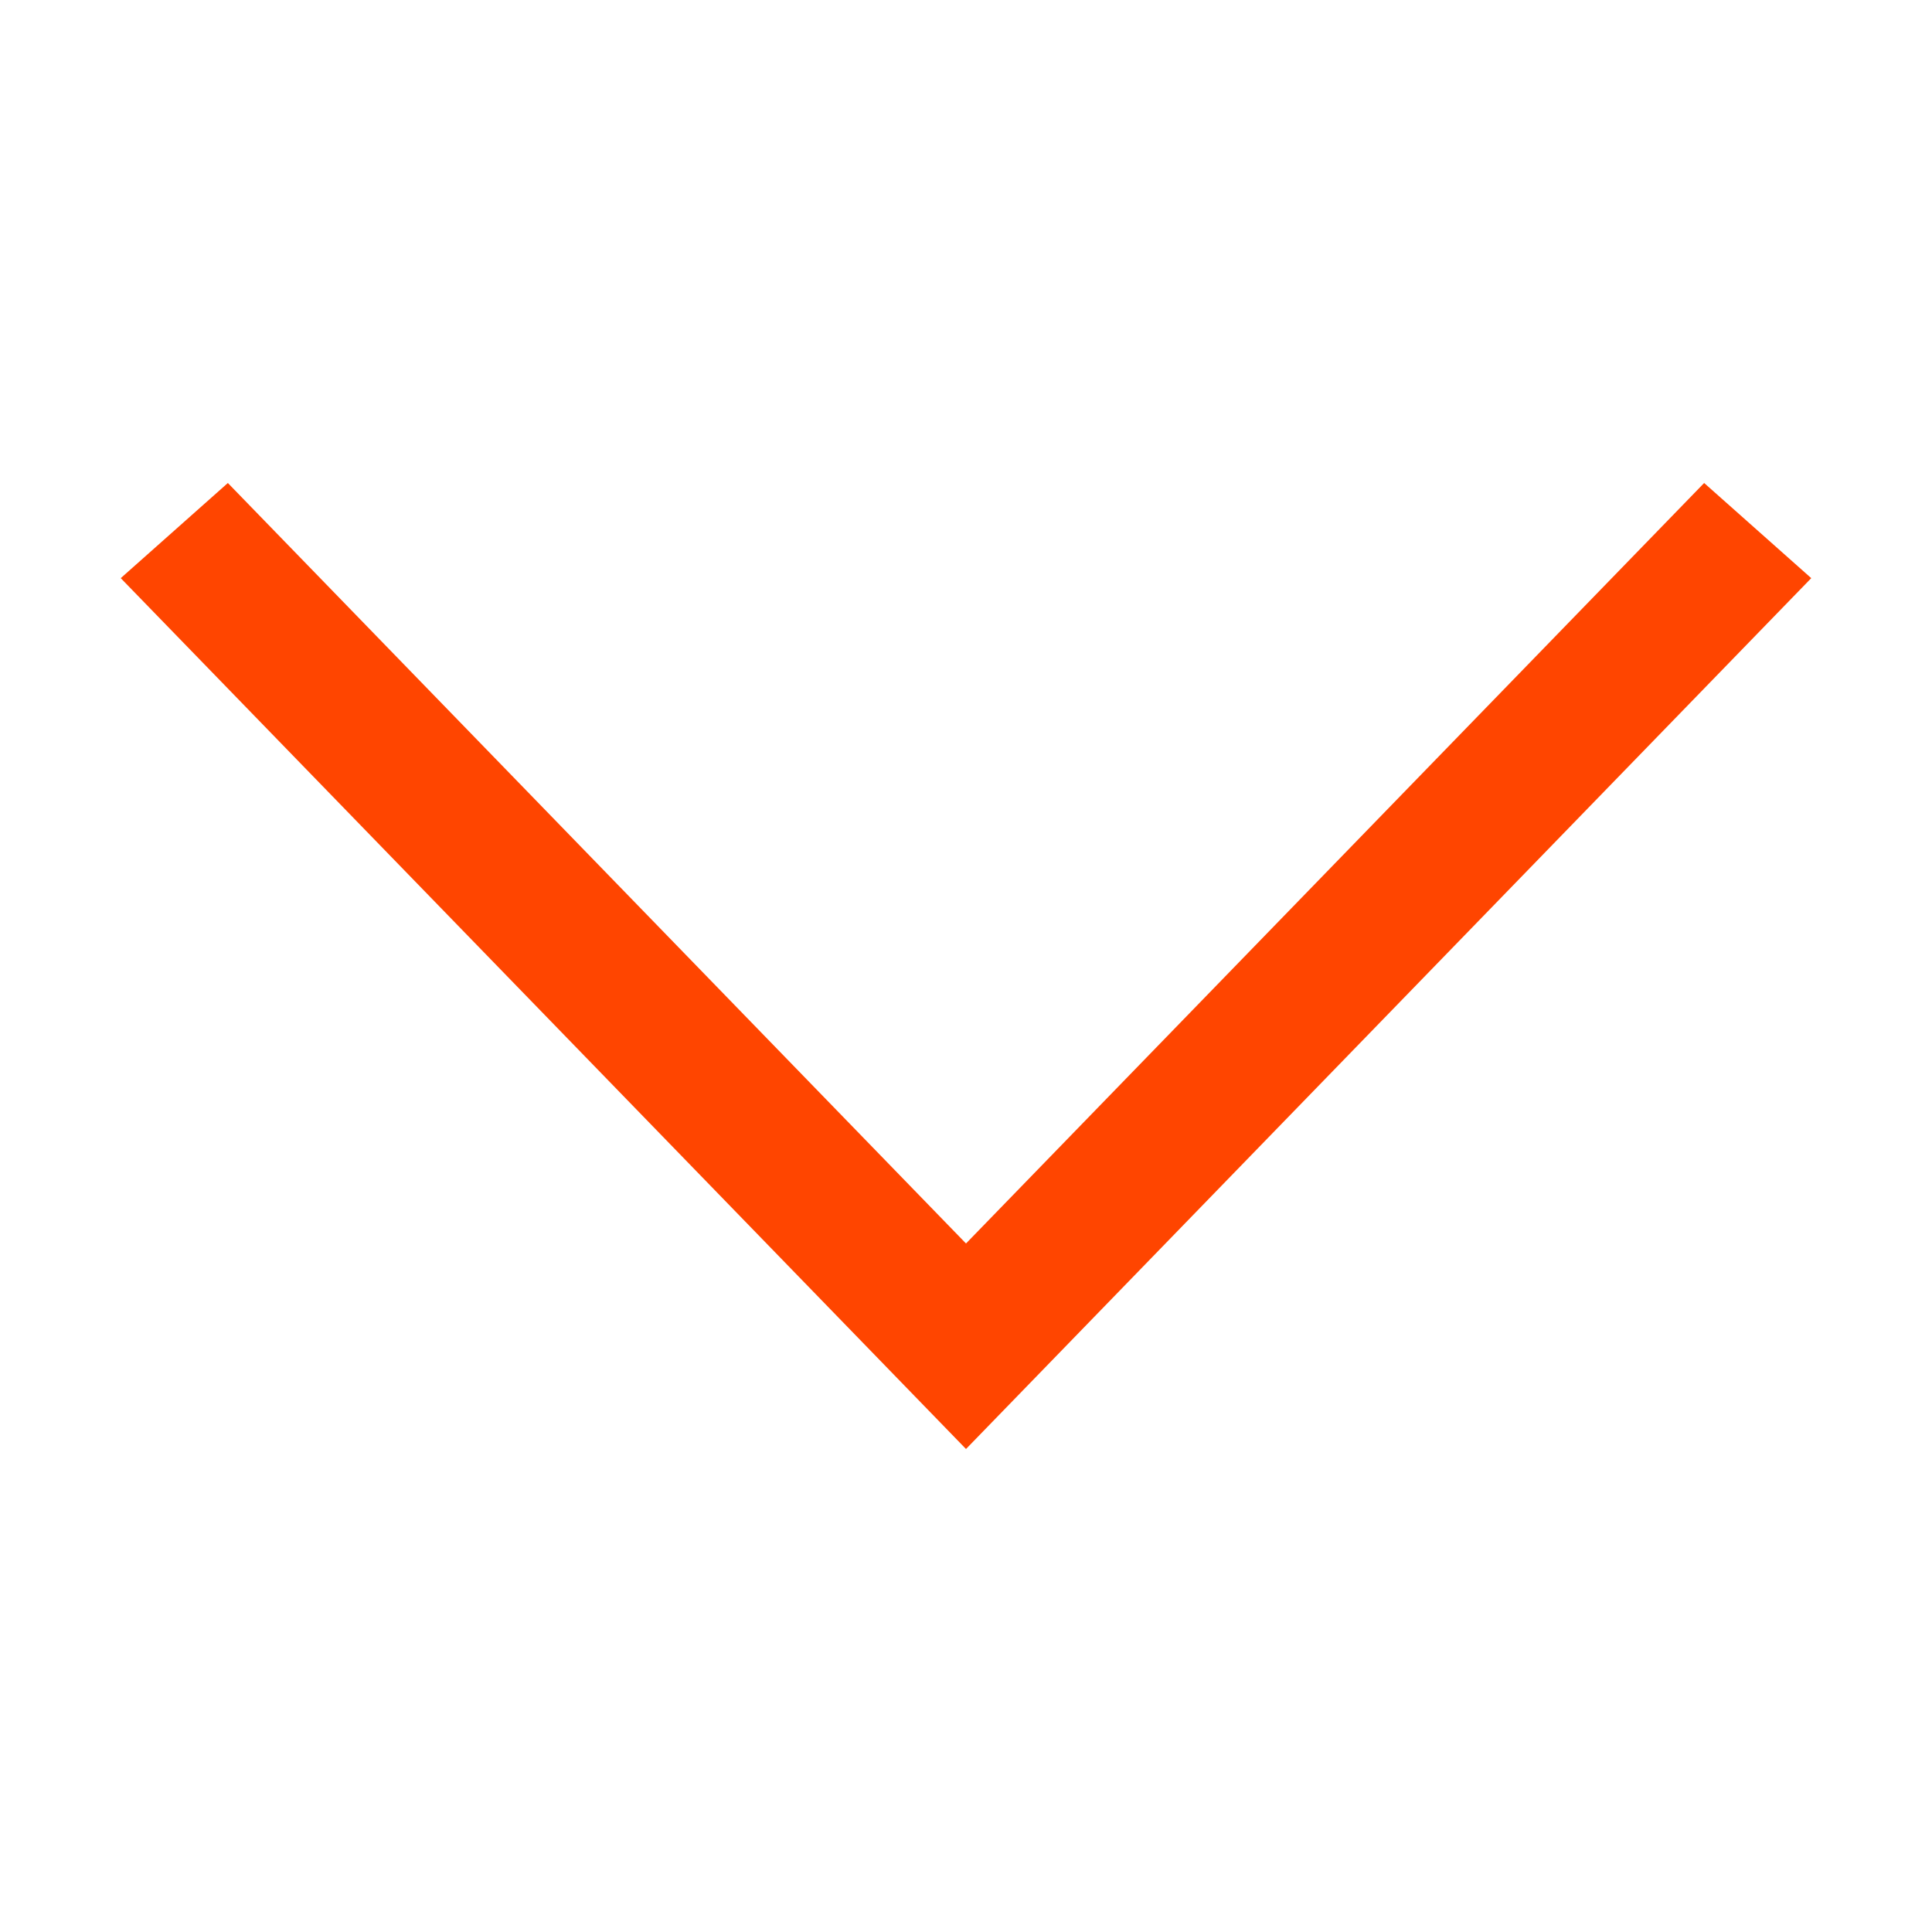
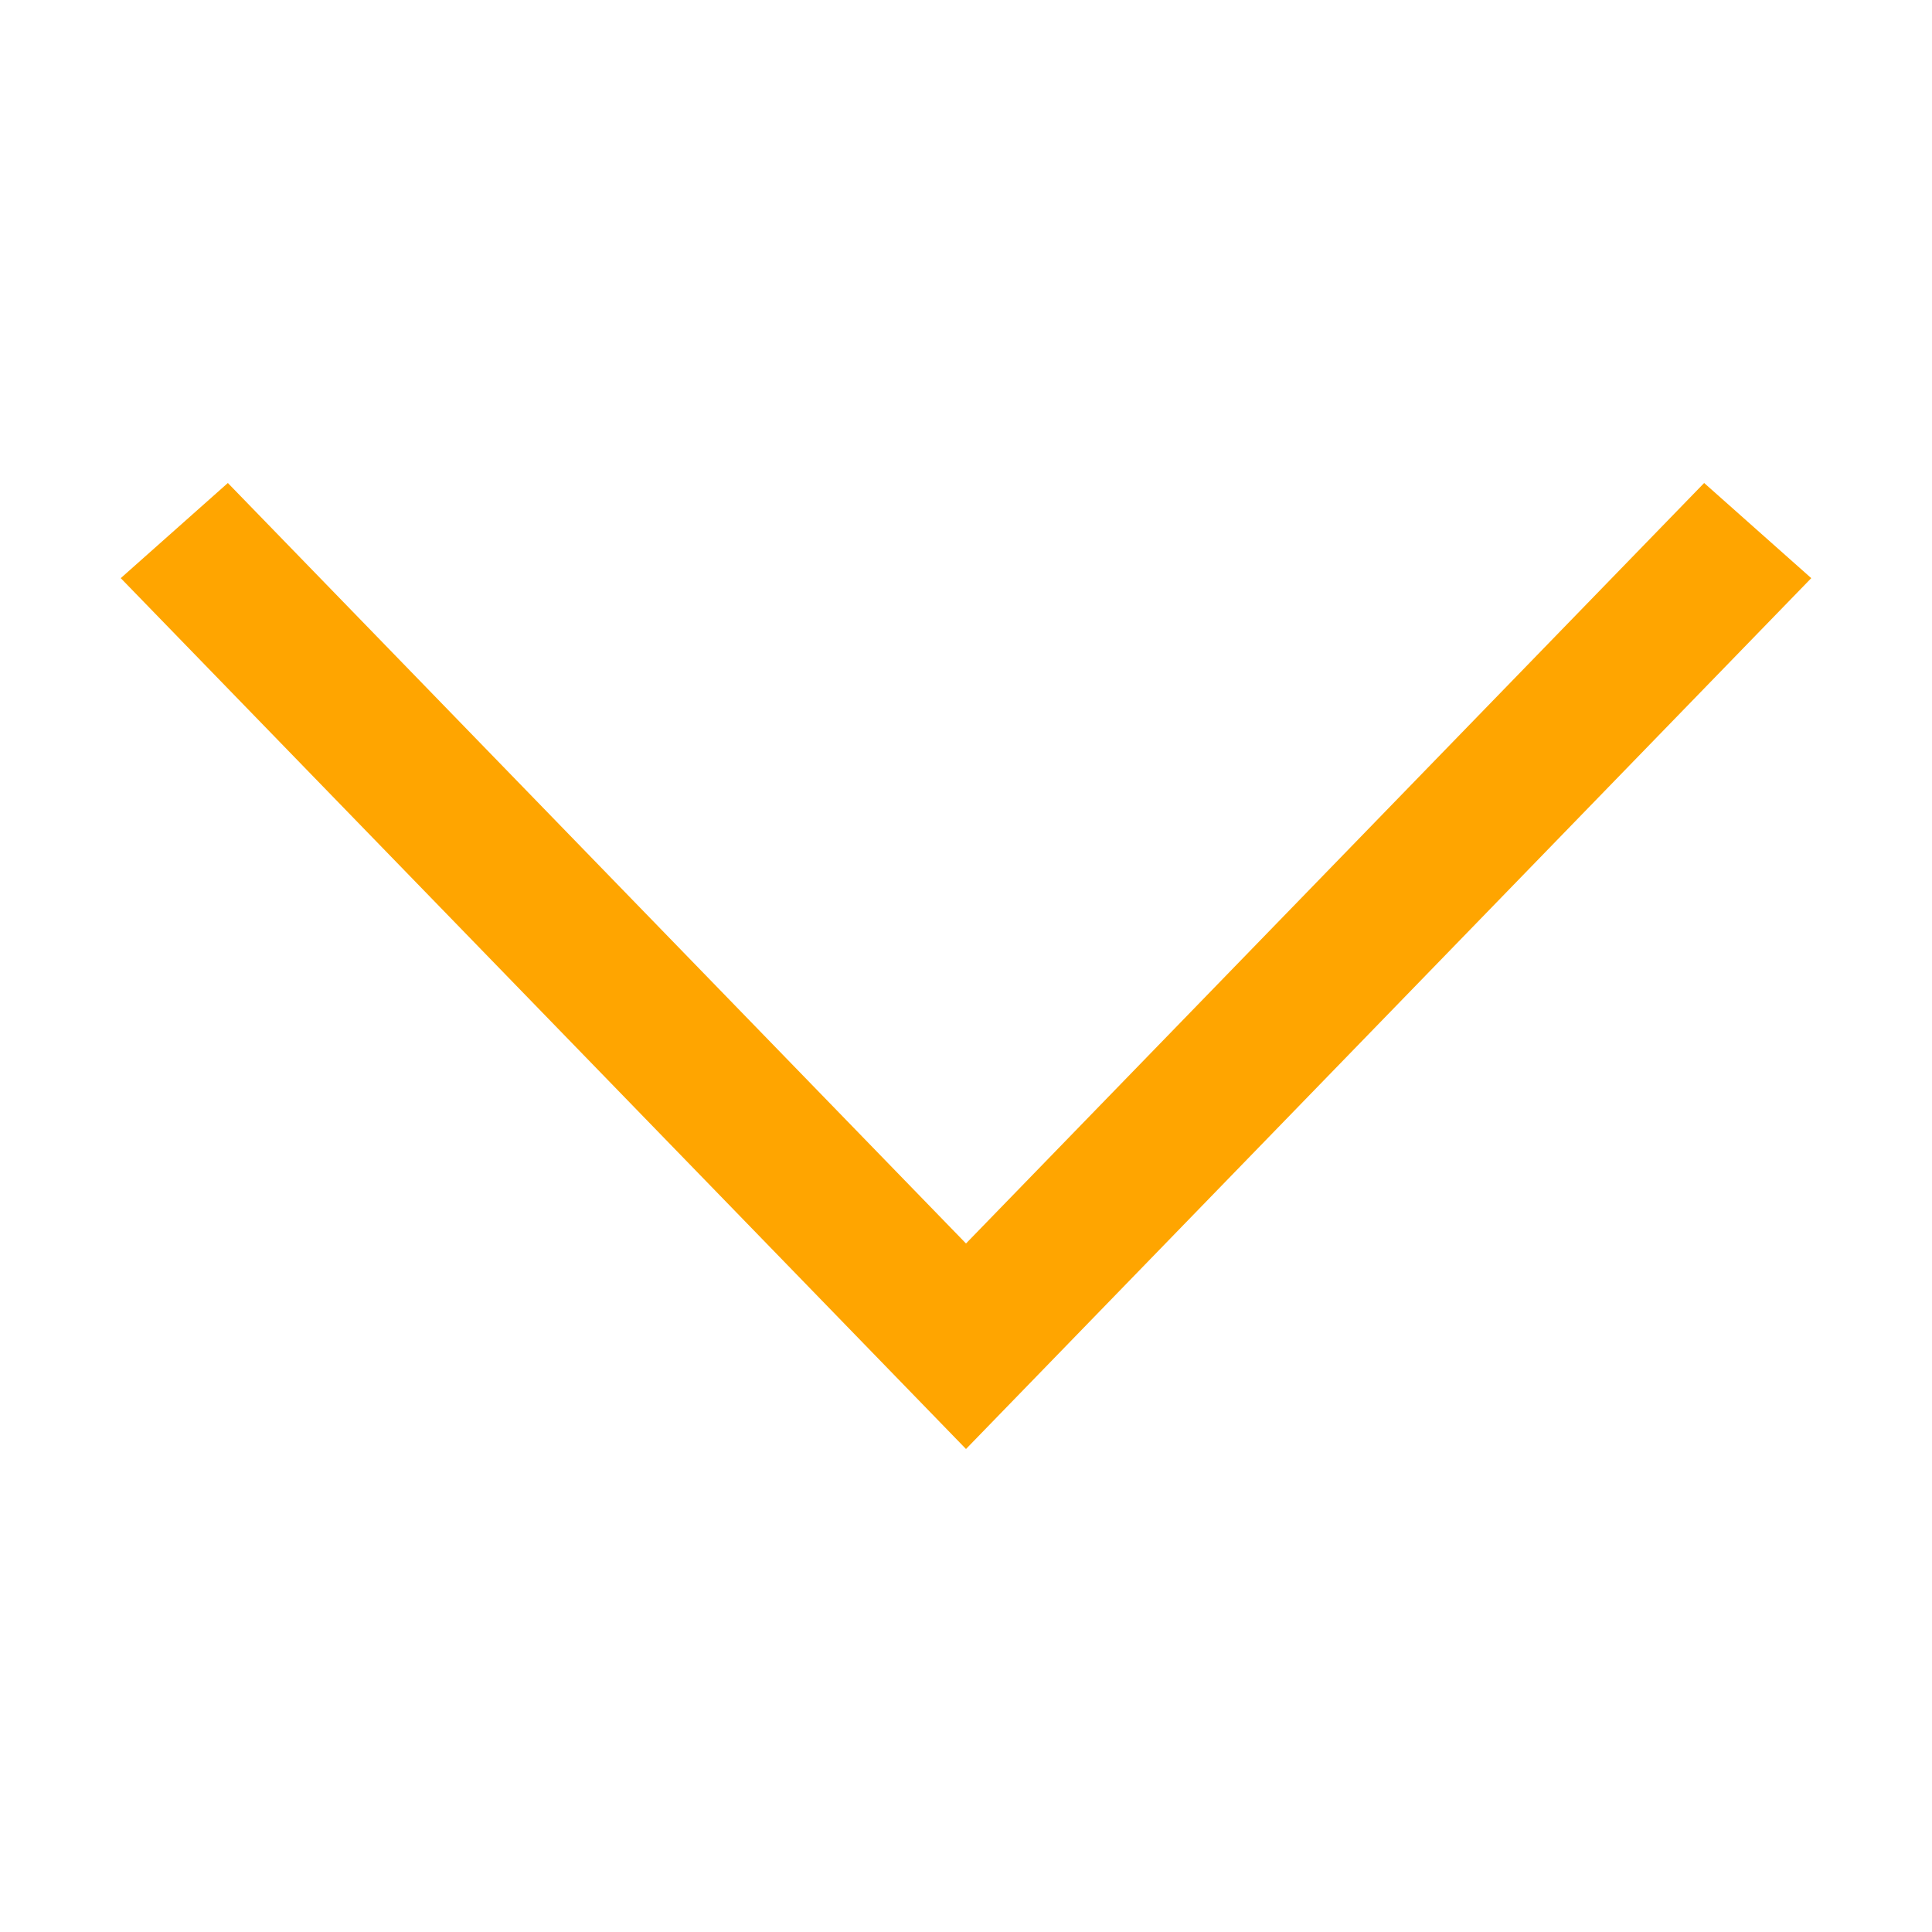
<svg xmlns="http://www.w3.org/2000/svg" width="800px" height="800px" viewBox="0 0 1024 1024" class="icon" version="1.1">
-   <path d="M903.232 256l56.768 50.432L512 768 64 306.432 120.768 256 512 659.072z" fill="orangered" />
+   <path d="M903.232 256l56.768 50.432L512 768 64 306.432 120.768 256 512 659.072z" fill="#FFA500" />
</svg>
